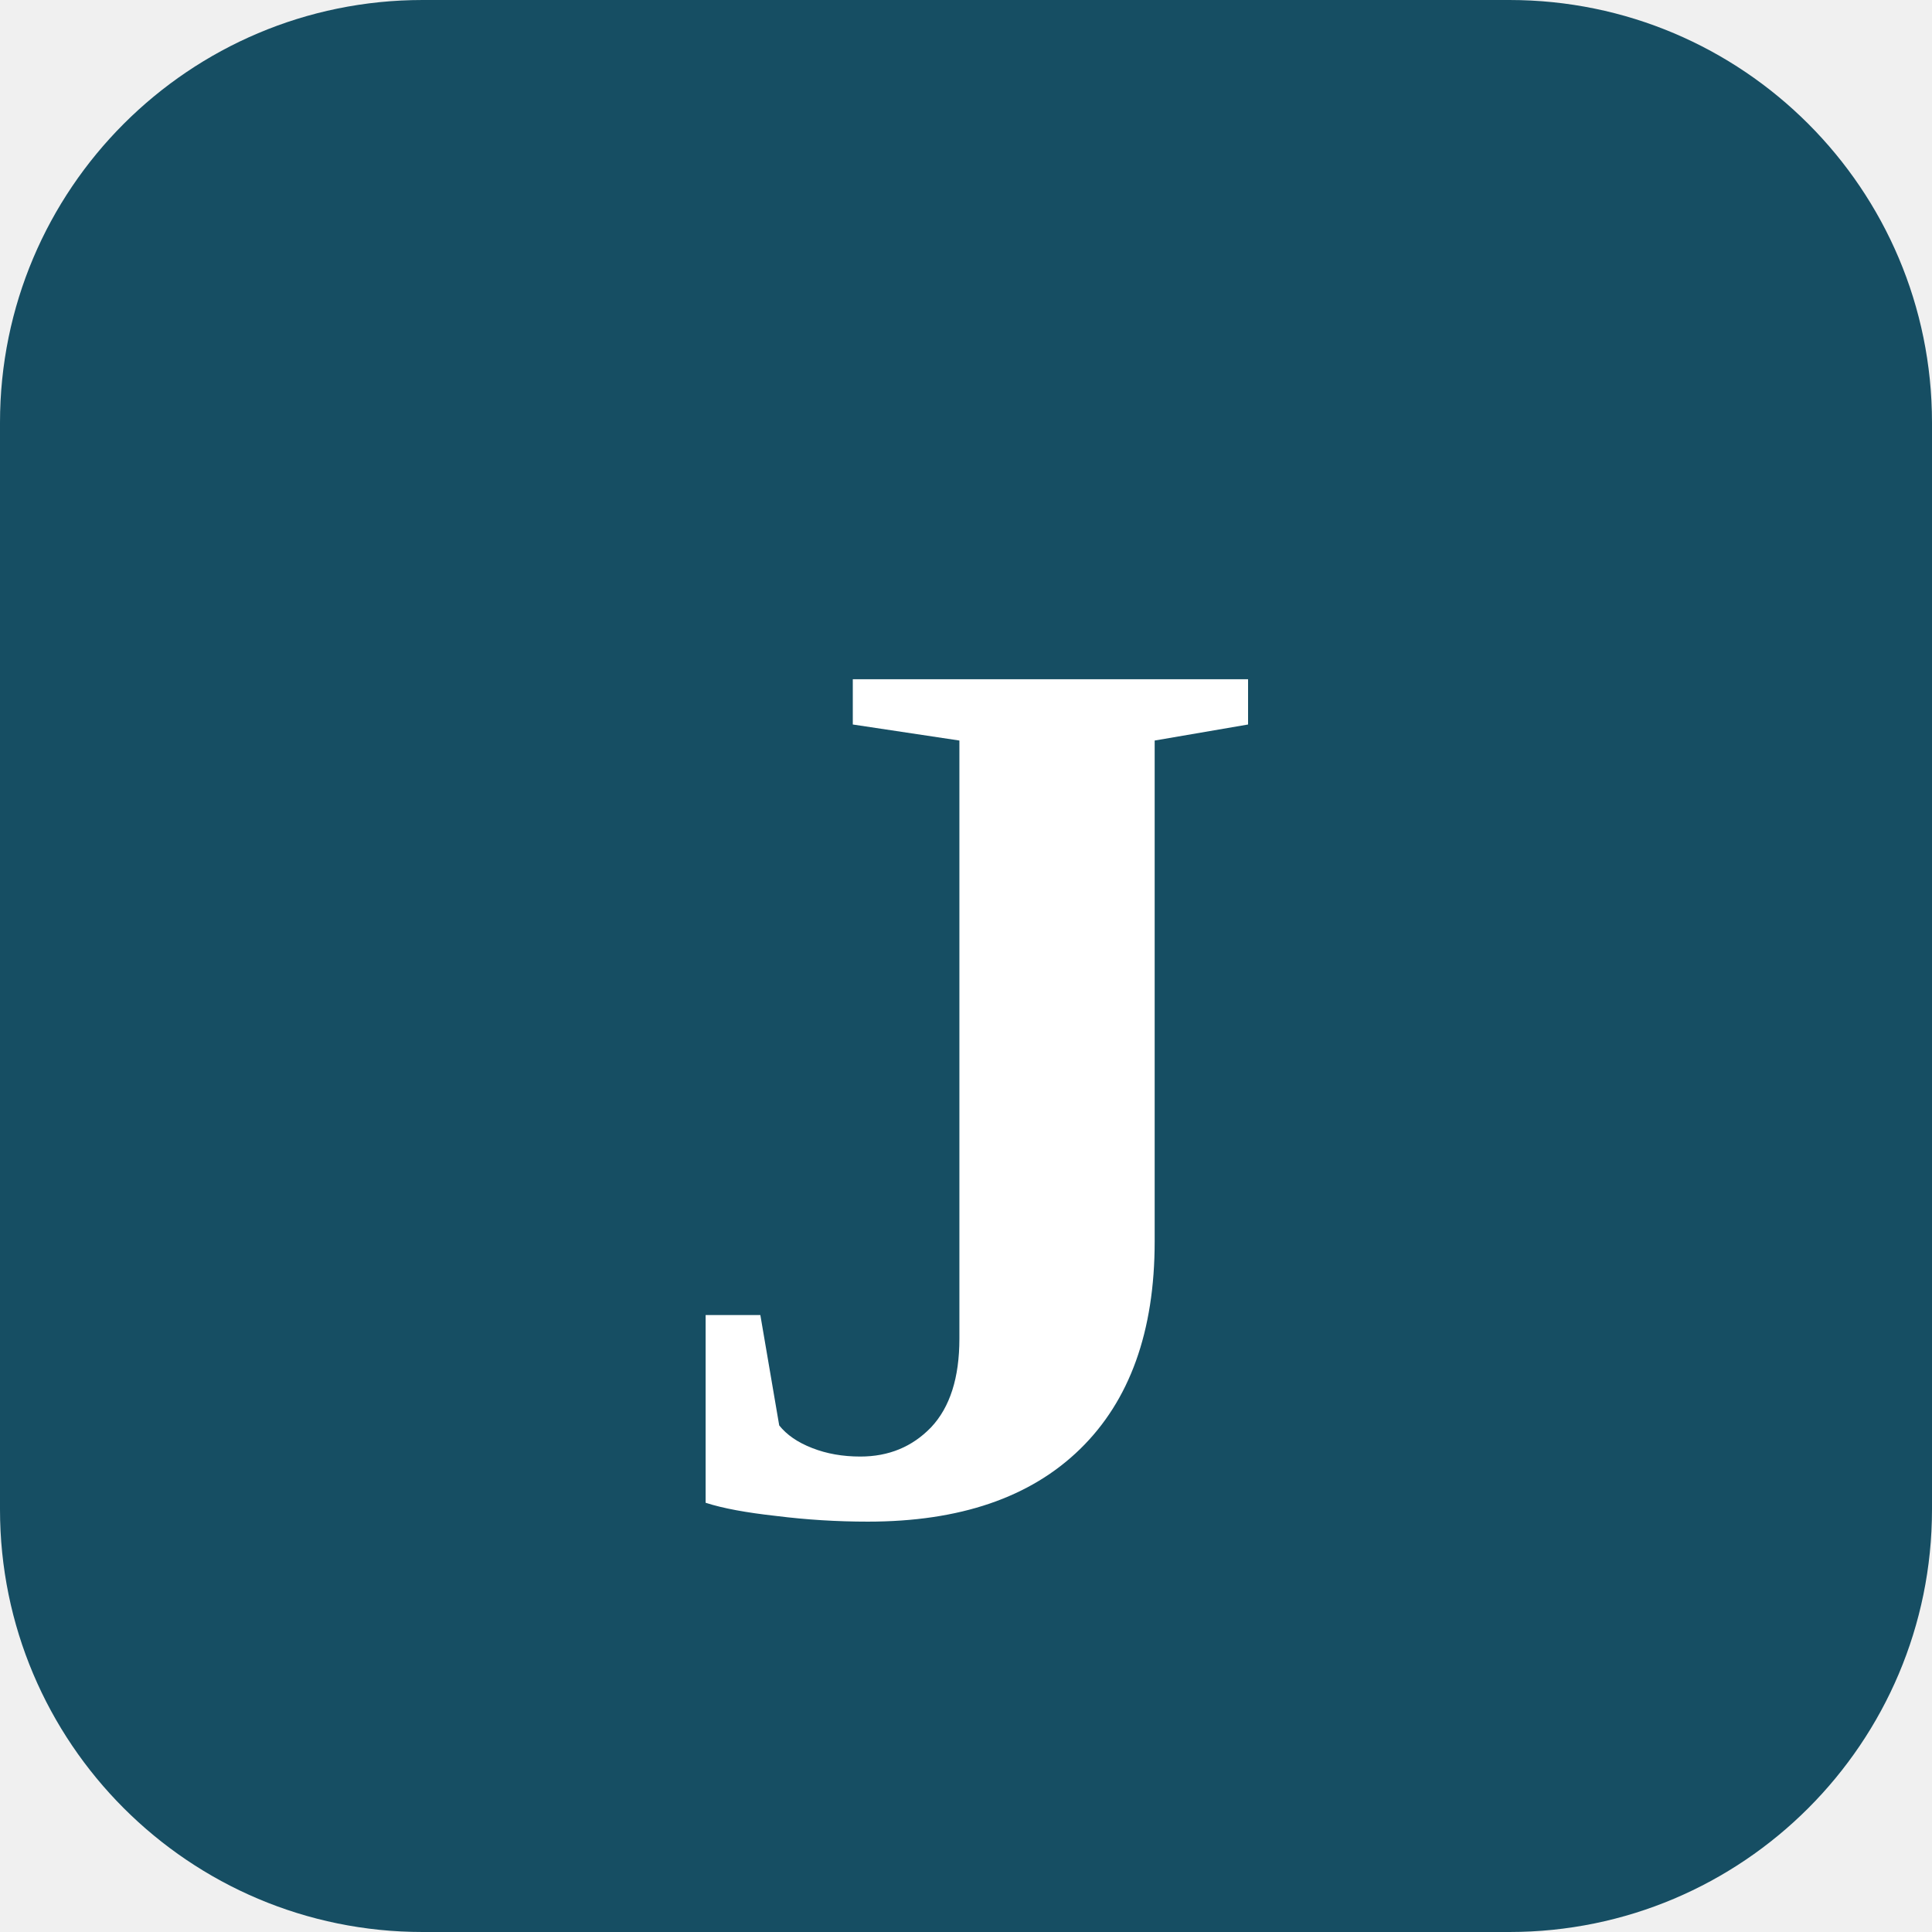
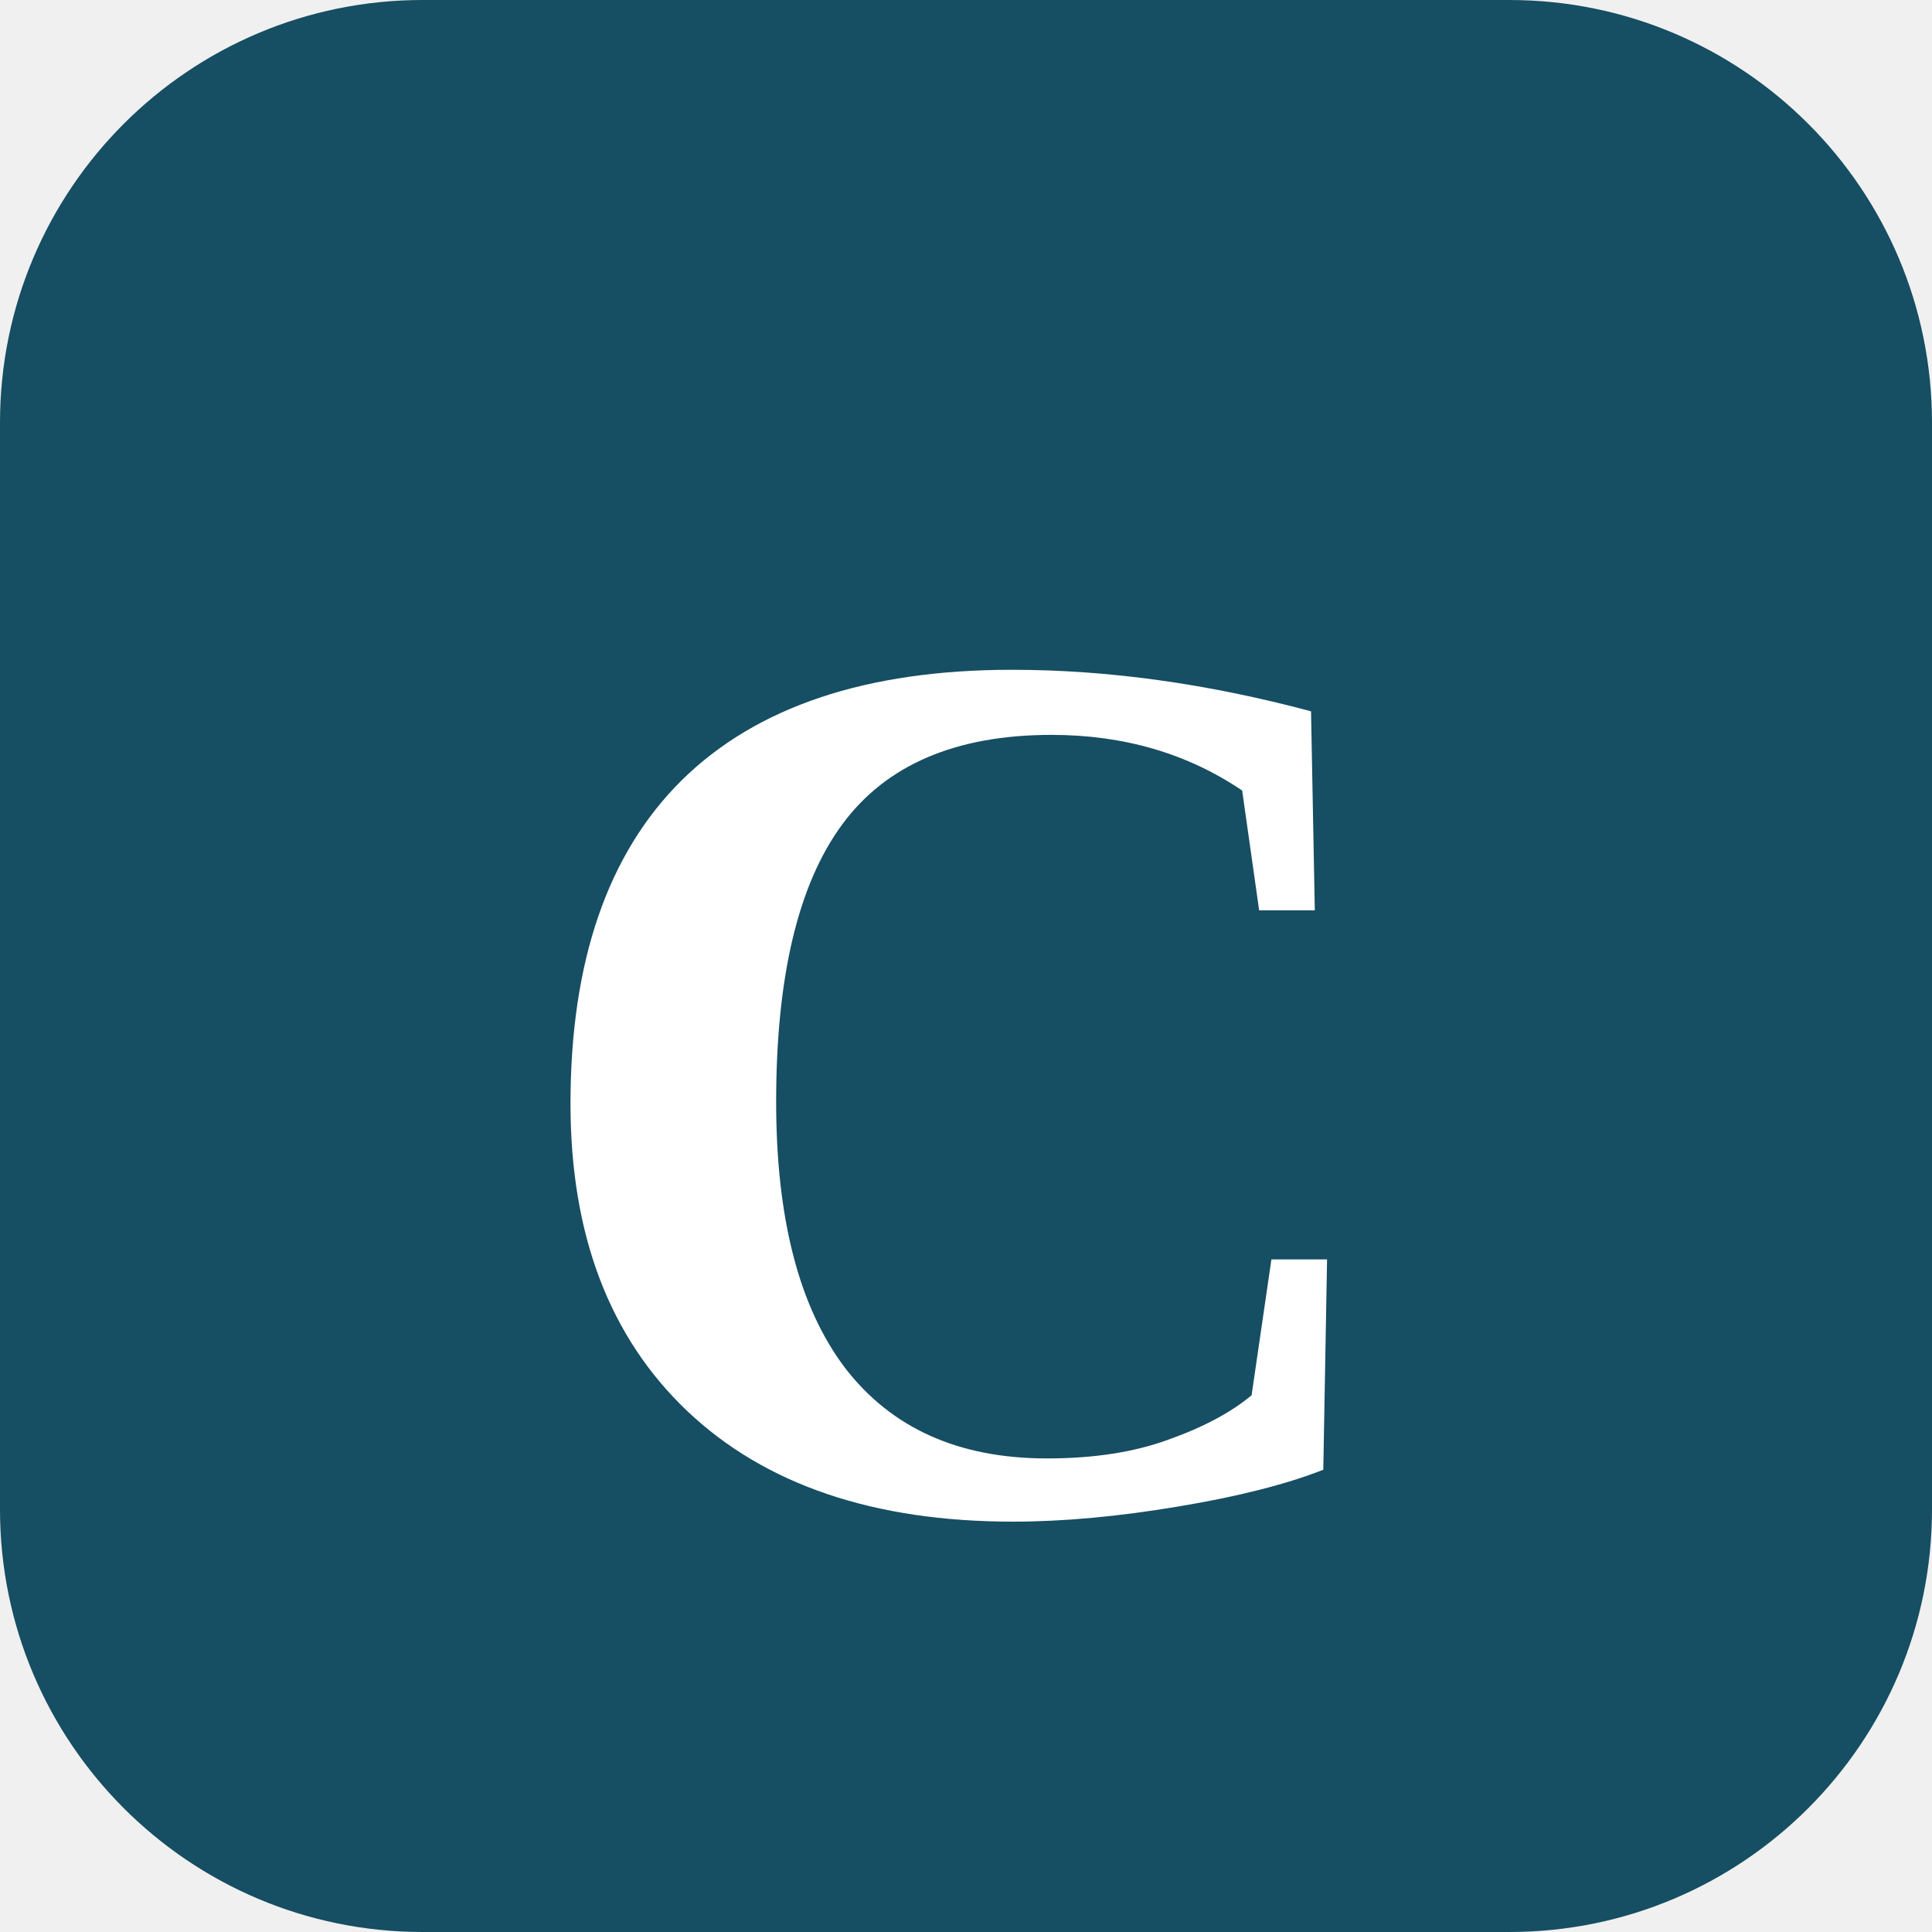
<svg xmlns="http://www.w3.org/2000/svg" viewBox="0 0 32 32">
  <rect width="32" height="32" rx="7" fill="#164e63" />
-   <text x="16" y="25" font-family="Georgia, 'Times New Roman', serif" font-weight="bold" font-size="21" fill="white" text-anchor="middle">J</text>
+   <text x="16" y="25" font-family="Georgia, 'Times New Roman', serif" font-weight="bold" font-size="21" fill="white" text-anchor="middle">C</text>
</svg>
